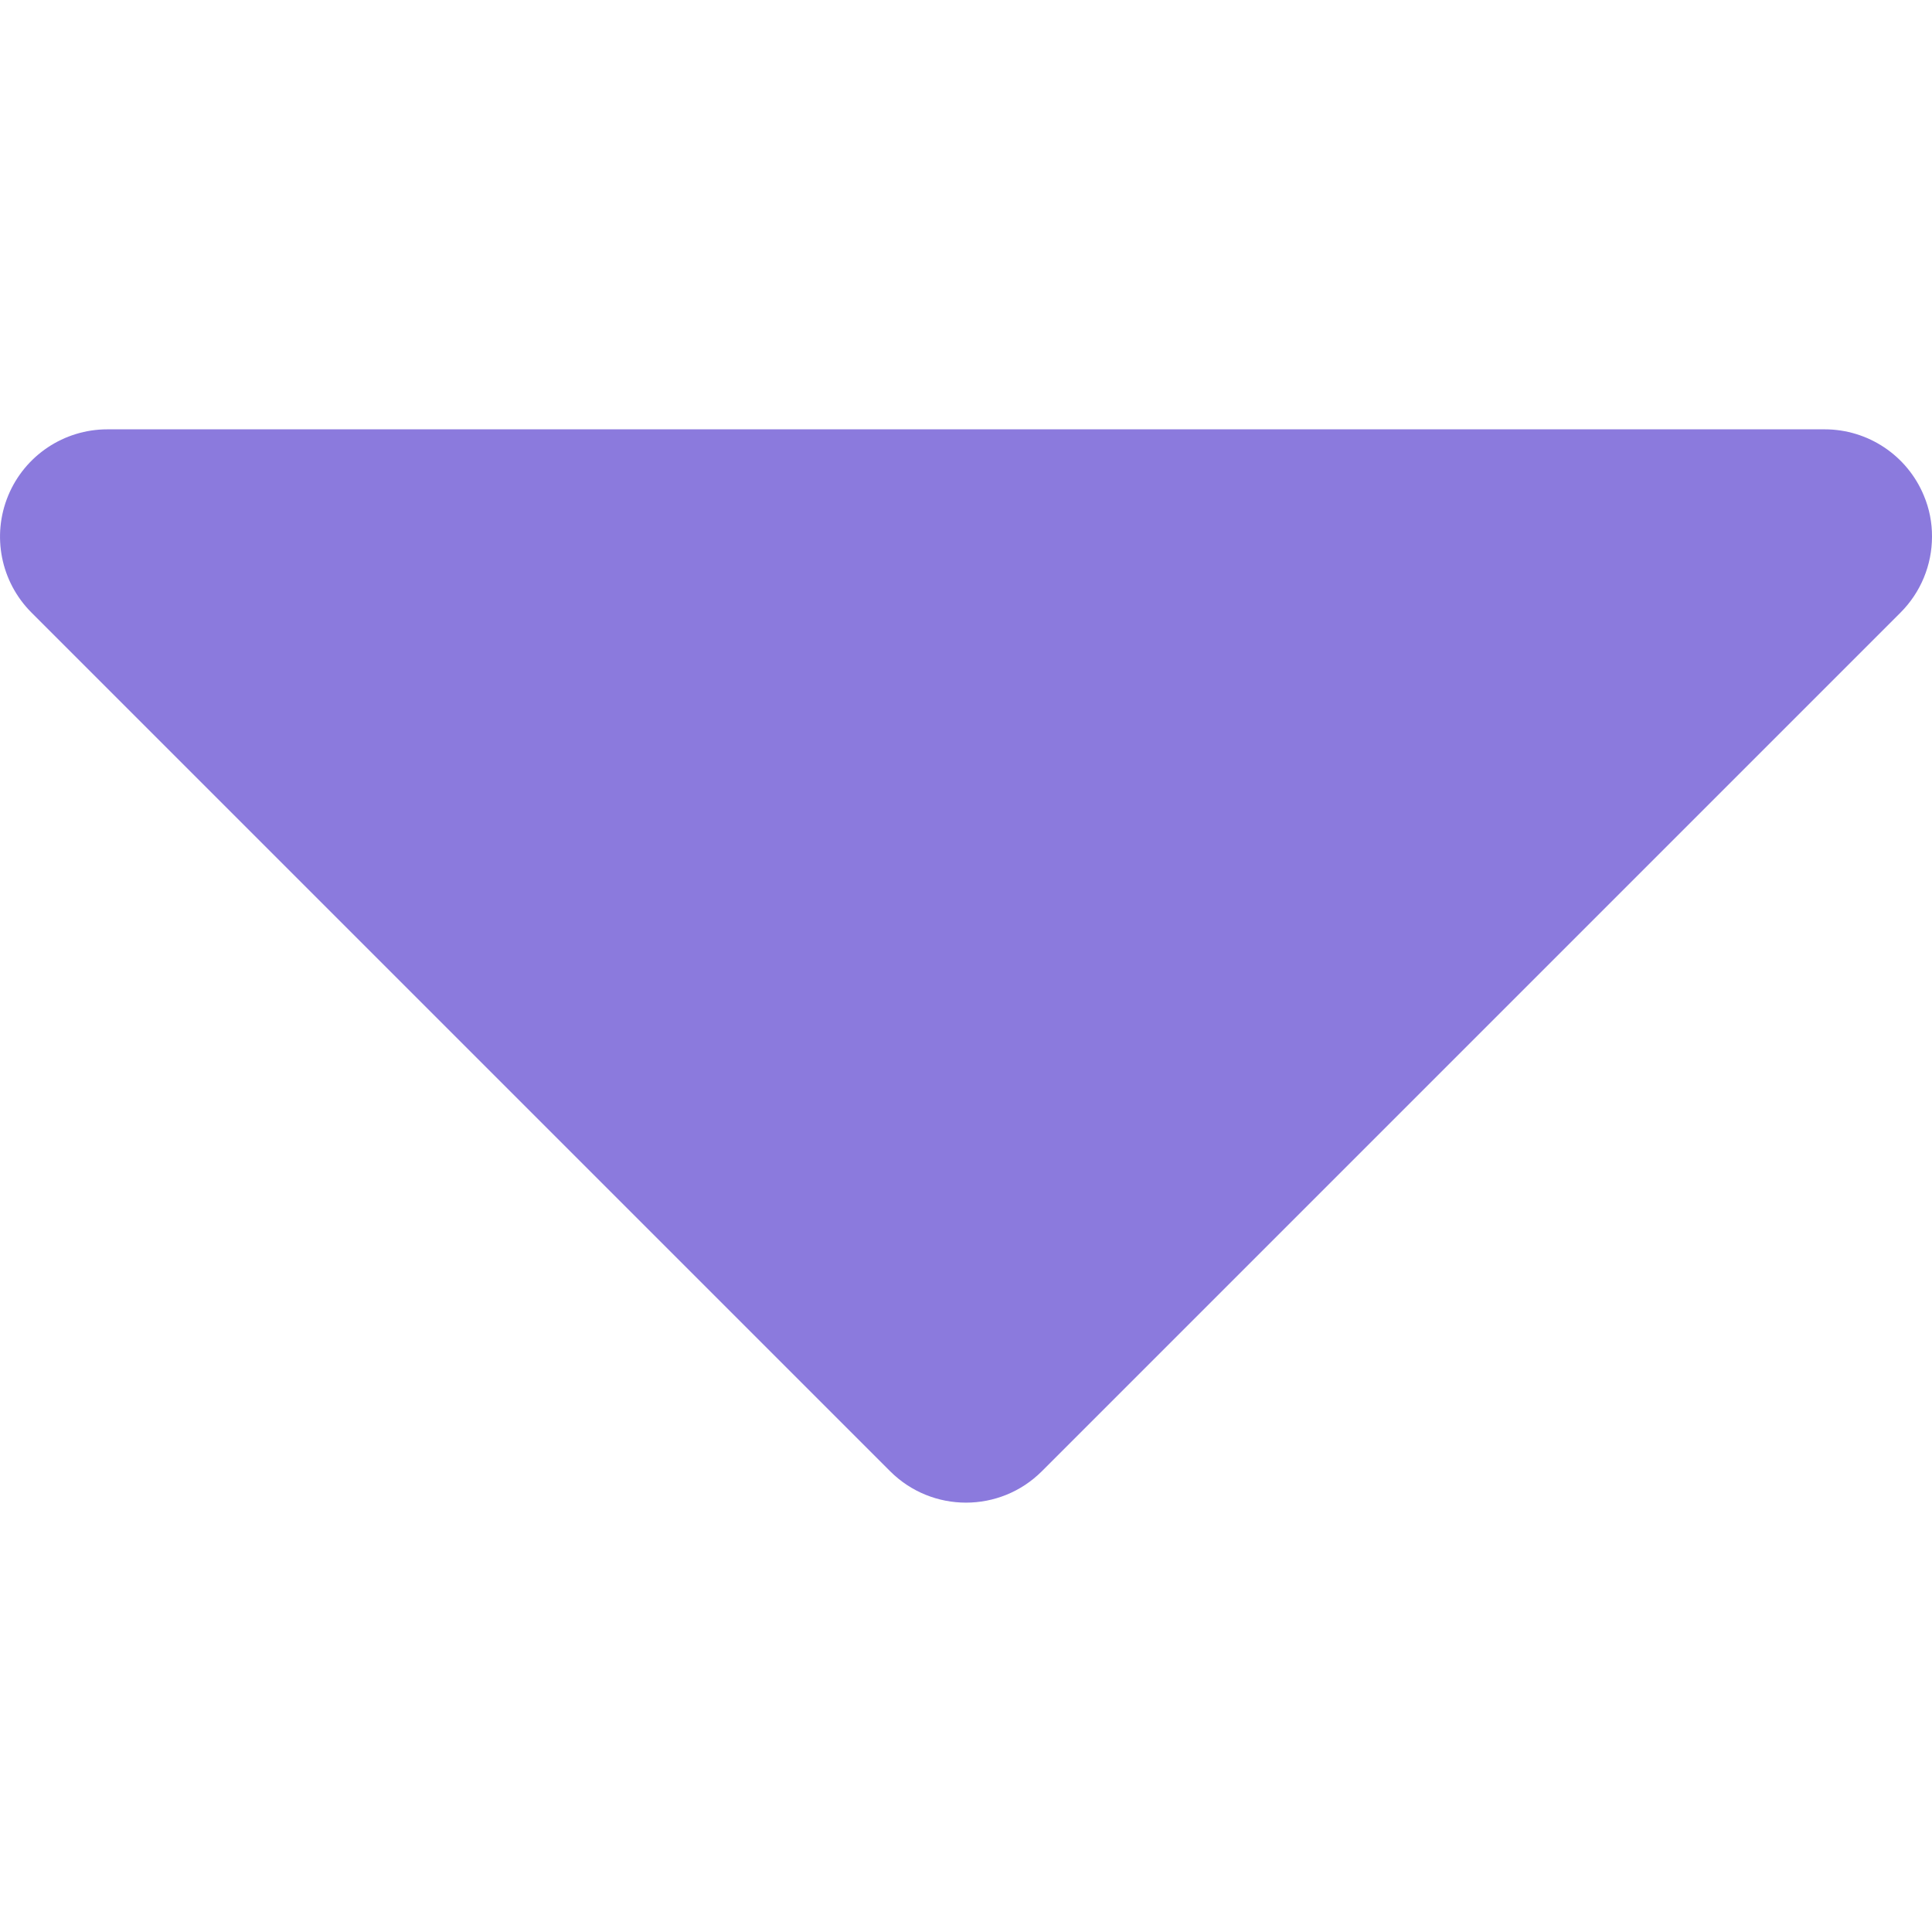
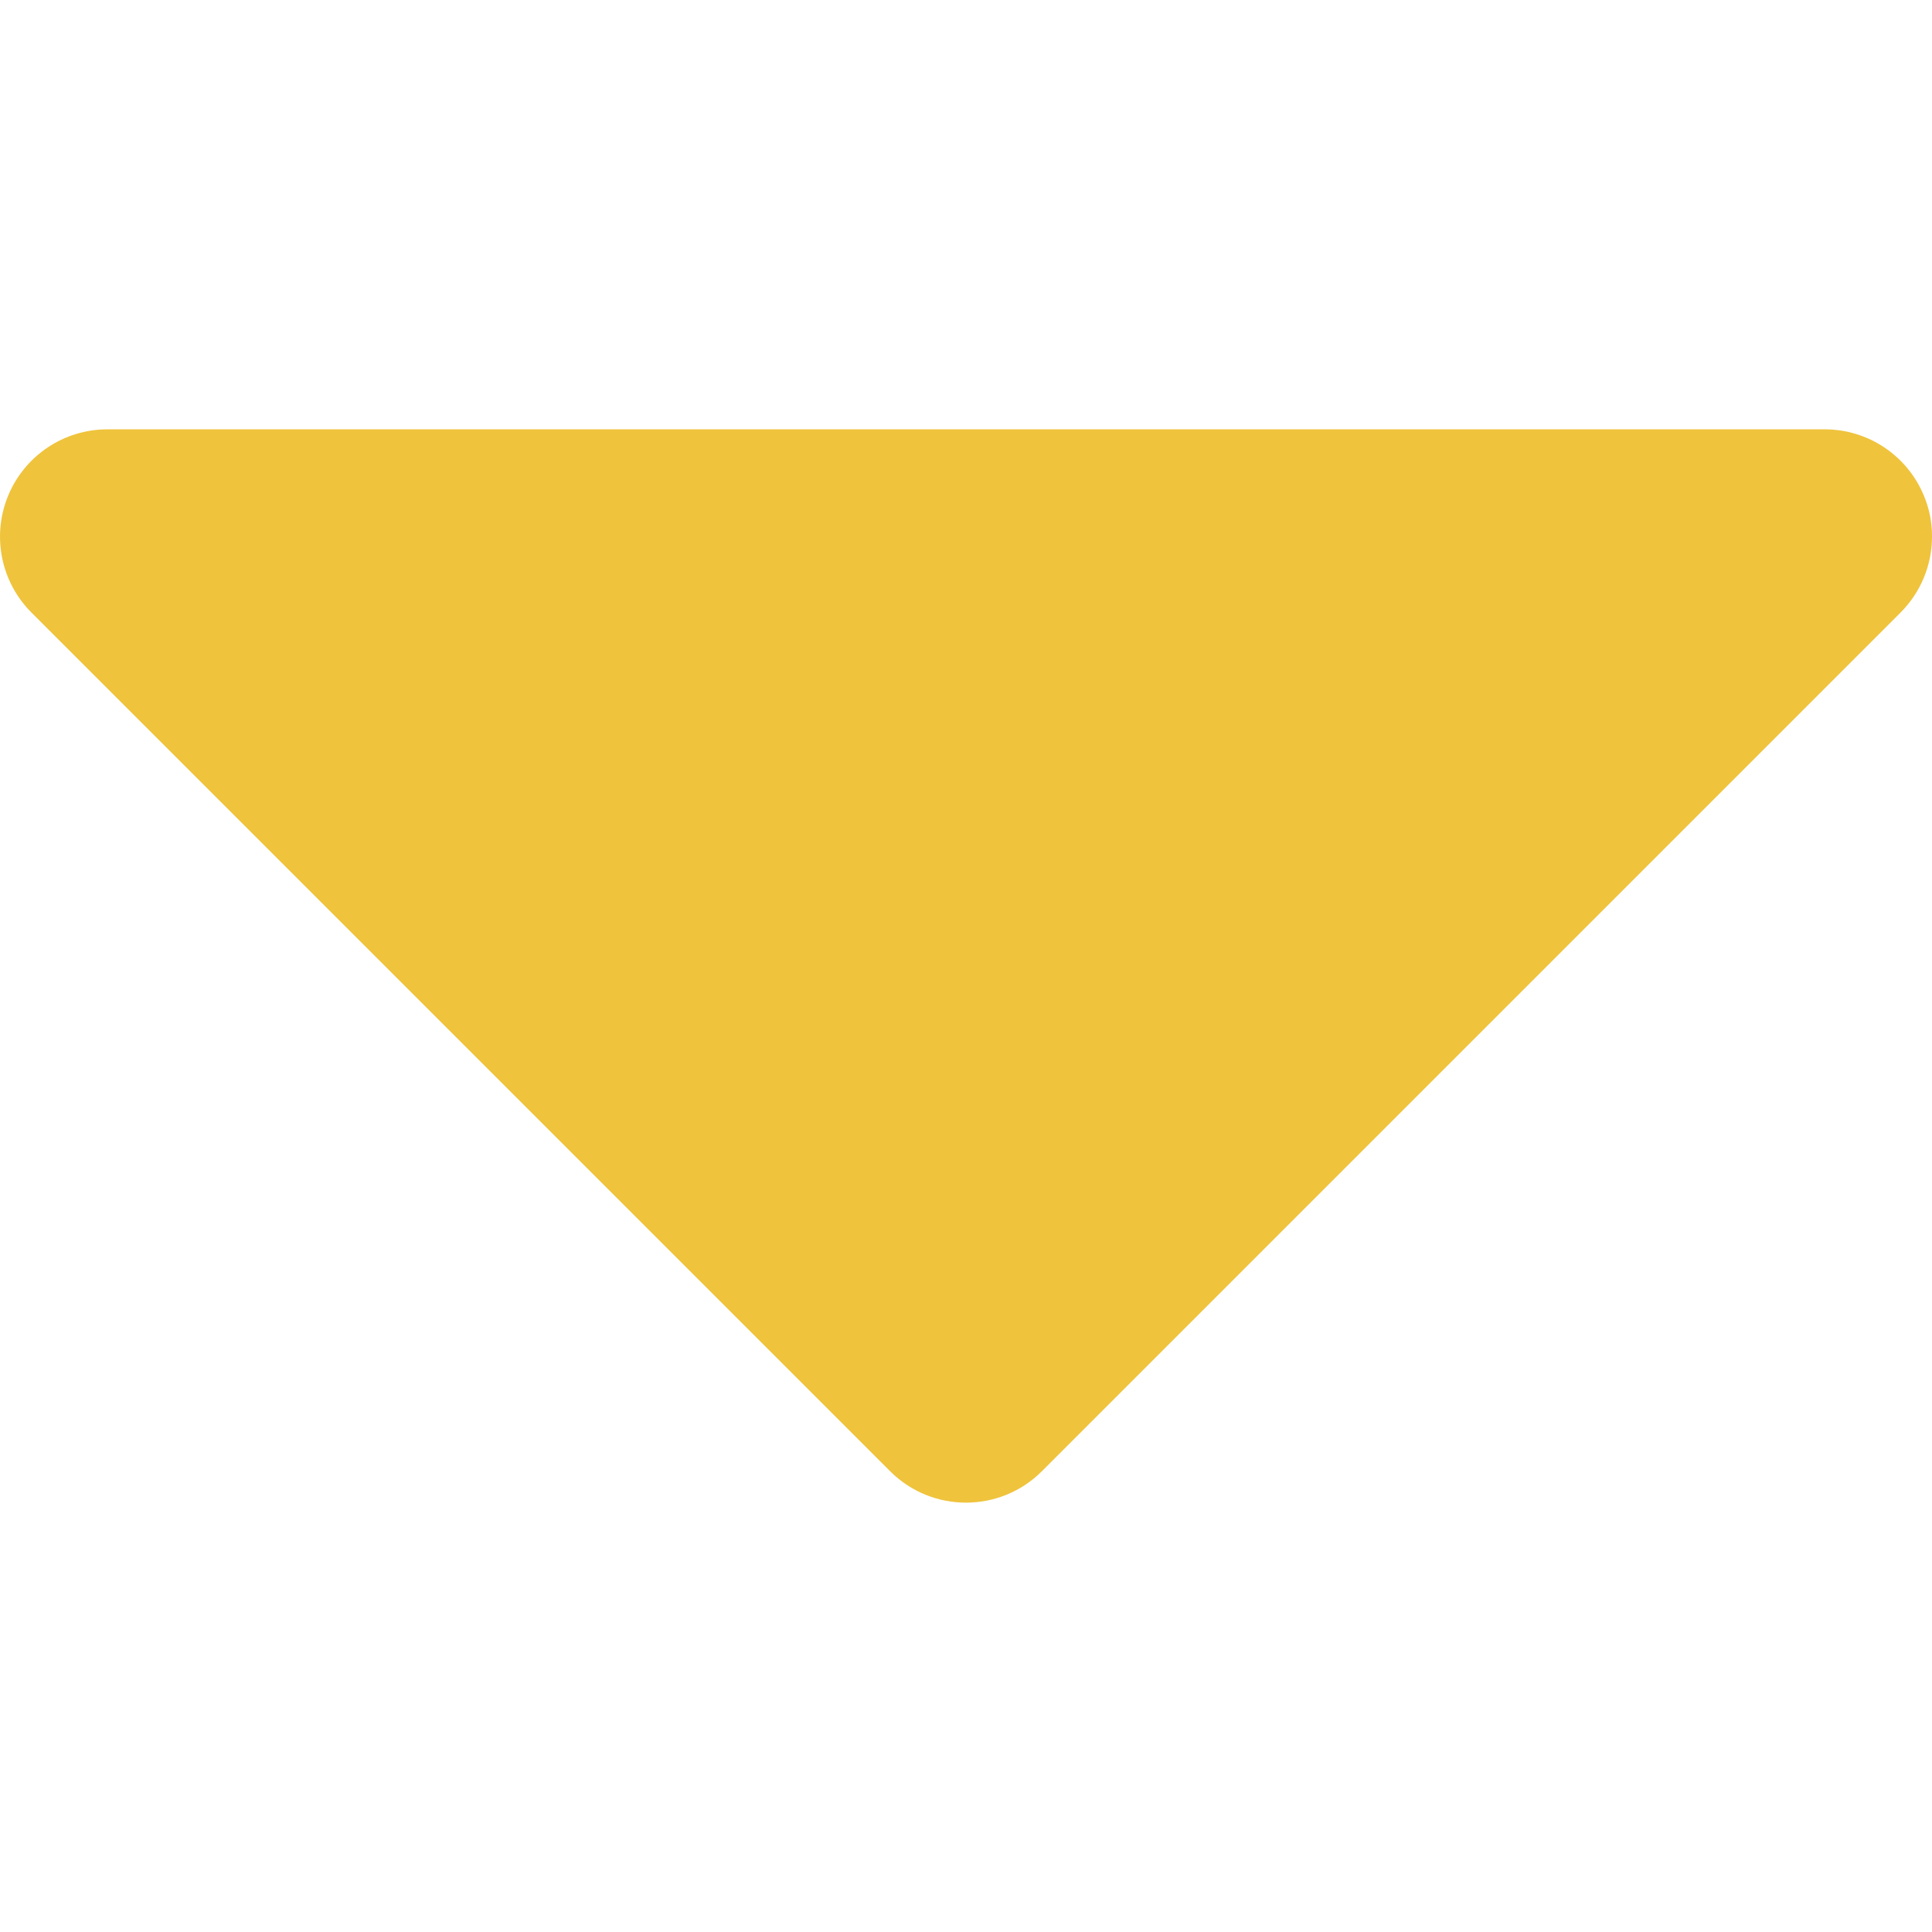
<svg xmlns="http://www.w3.org/2000/svg" width="18px" height="18px" viewBox="0 0 18 18">
-   <path fill="#8B7ADD" d="M17.707 5.707l-8 8a1 1 0 0 1-1.414 0l-8-8A1 1 0 0 1 1 4h16a1 1 0 0 1 .924.617A.97.97 0 0 1 18 5a1 1 0 0 1-.293.707z" />
+   <path fill="#EFC33C" d="M17.707 5.707l-8 8a1 1 0 0 1-1.414 0l-8-8A1 1 0 0 1 1 4h16a1 1 0 0 1 .924.617A.97.97 0 0 1 18 5a1 1 0 0 1-.293.707z" />
</svg>
